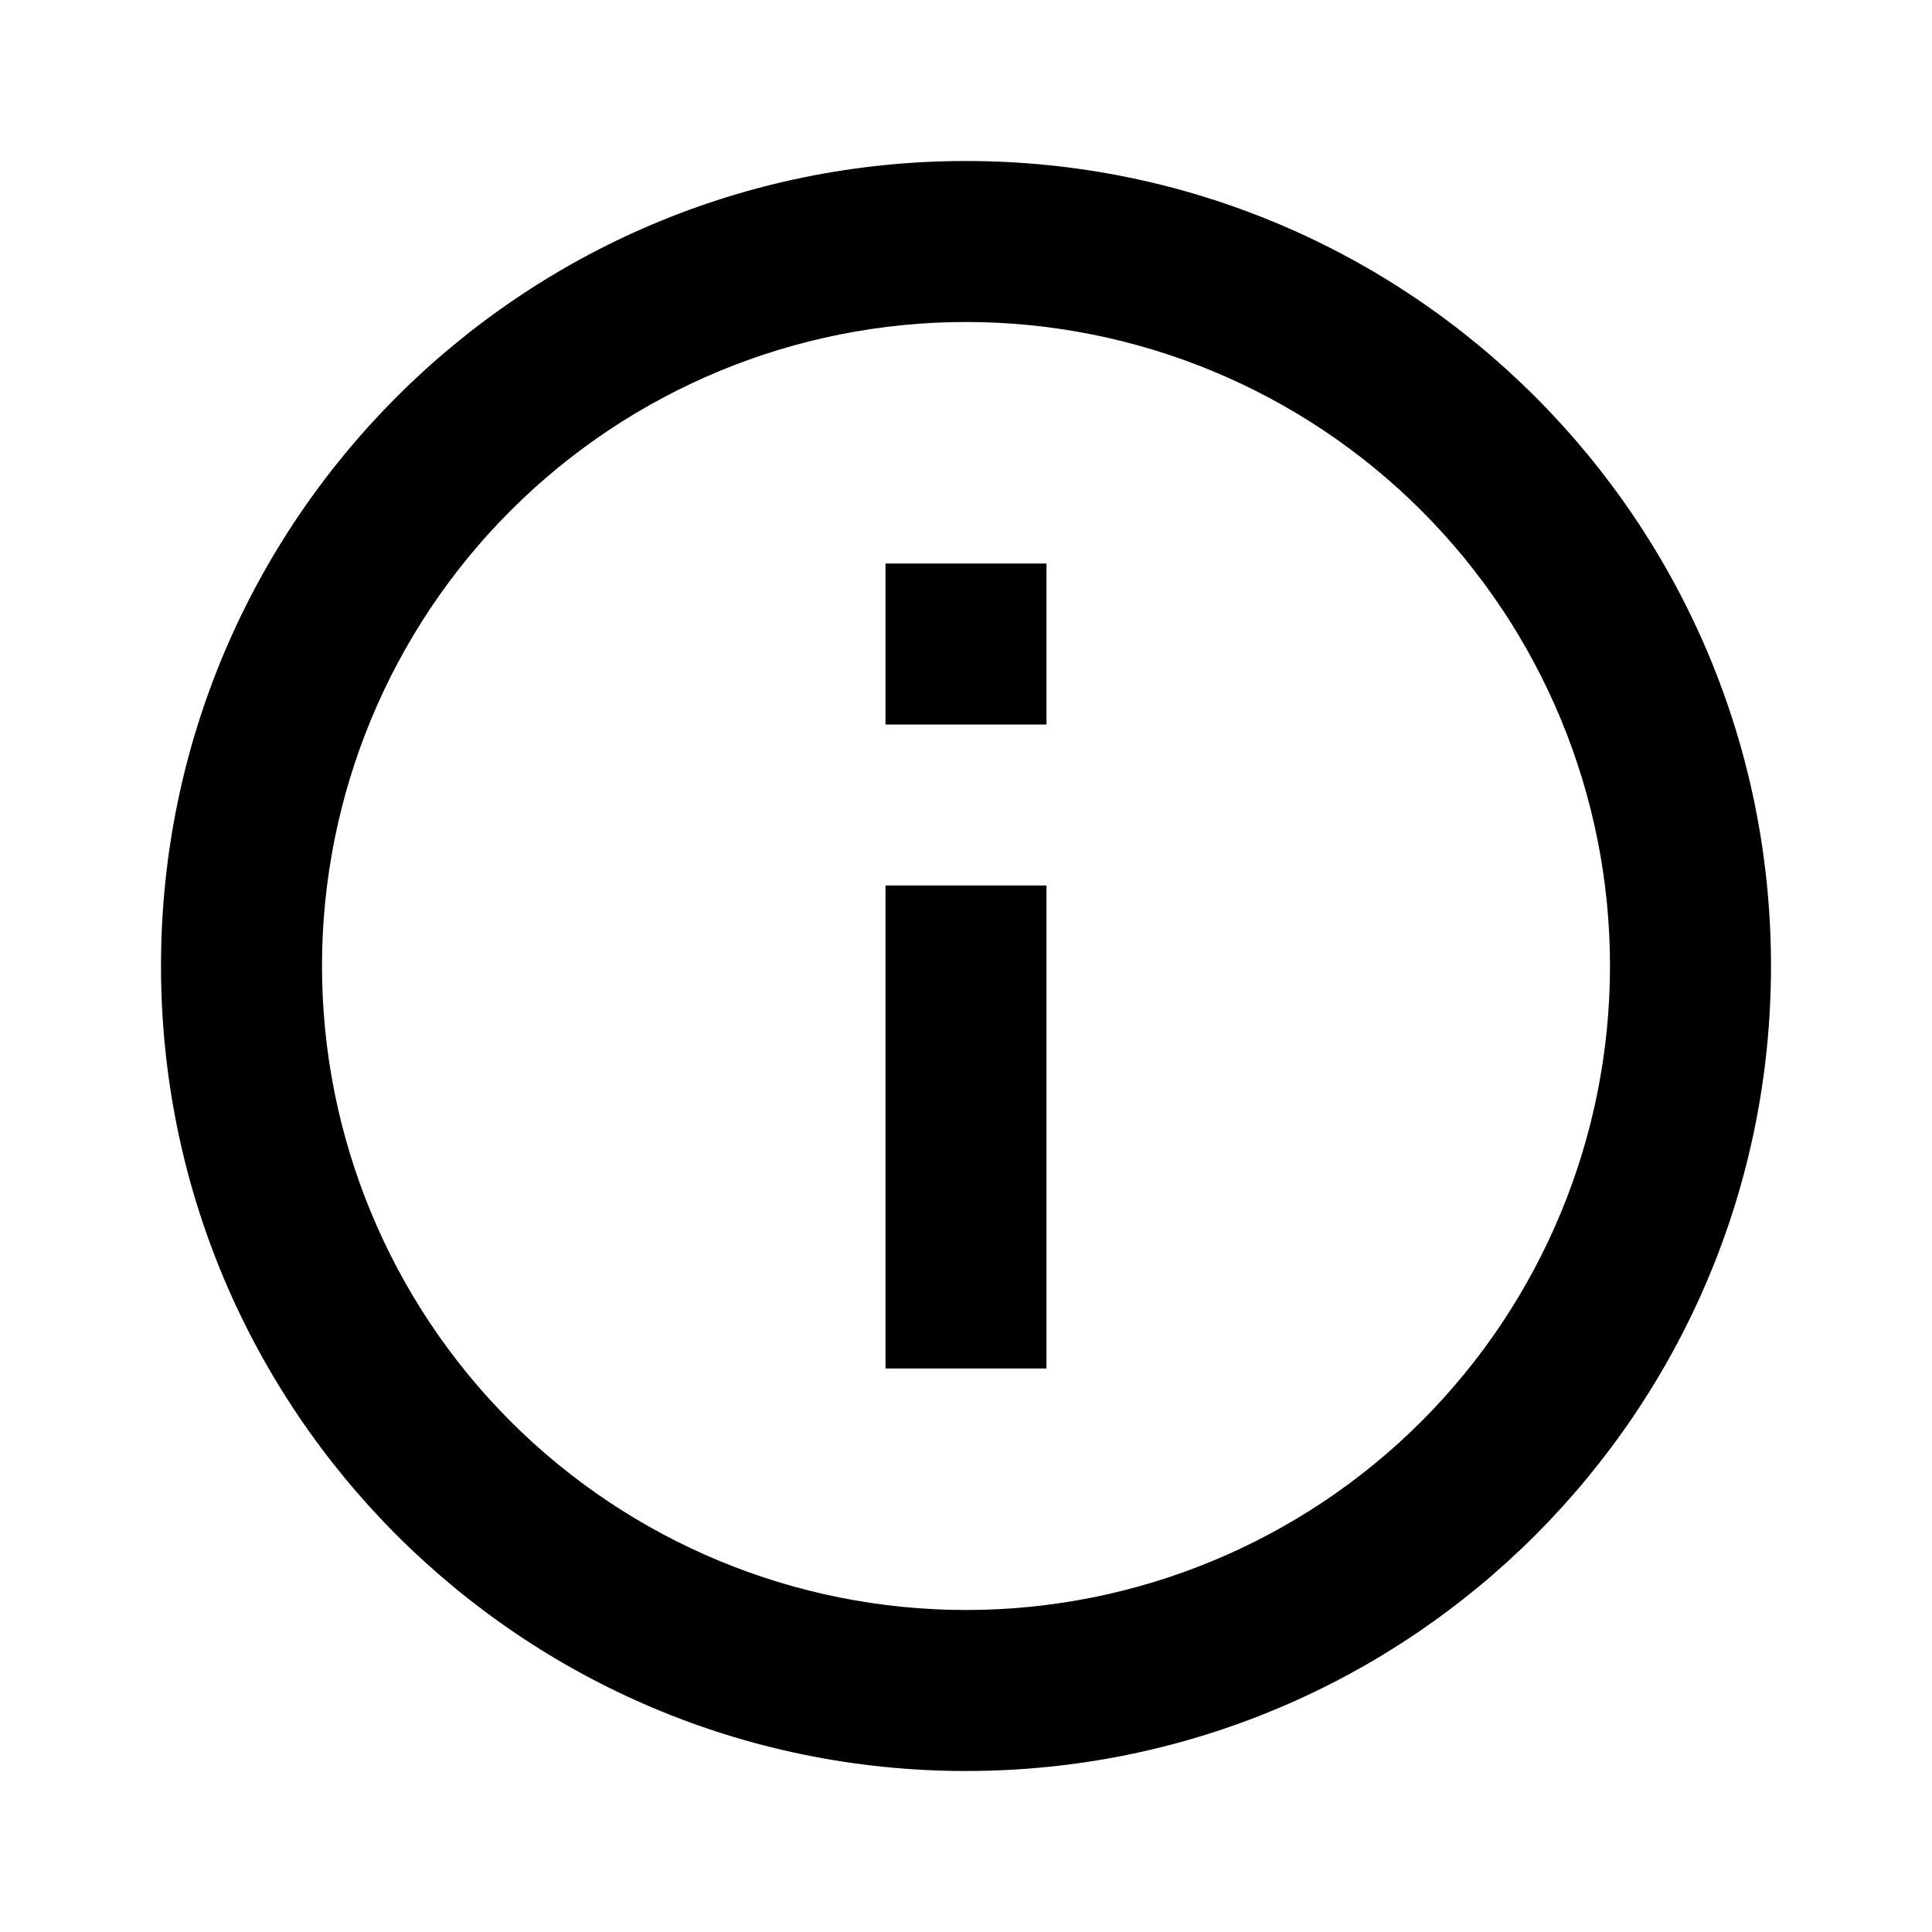
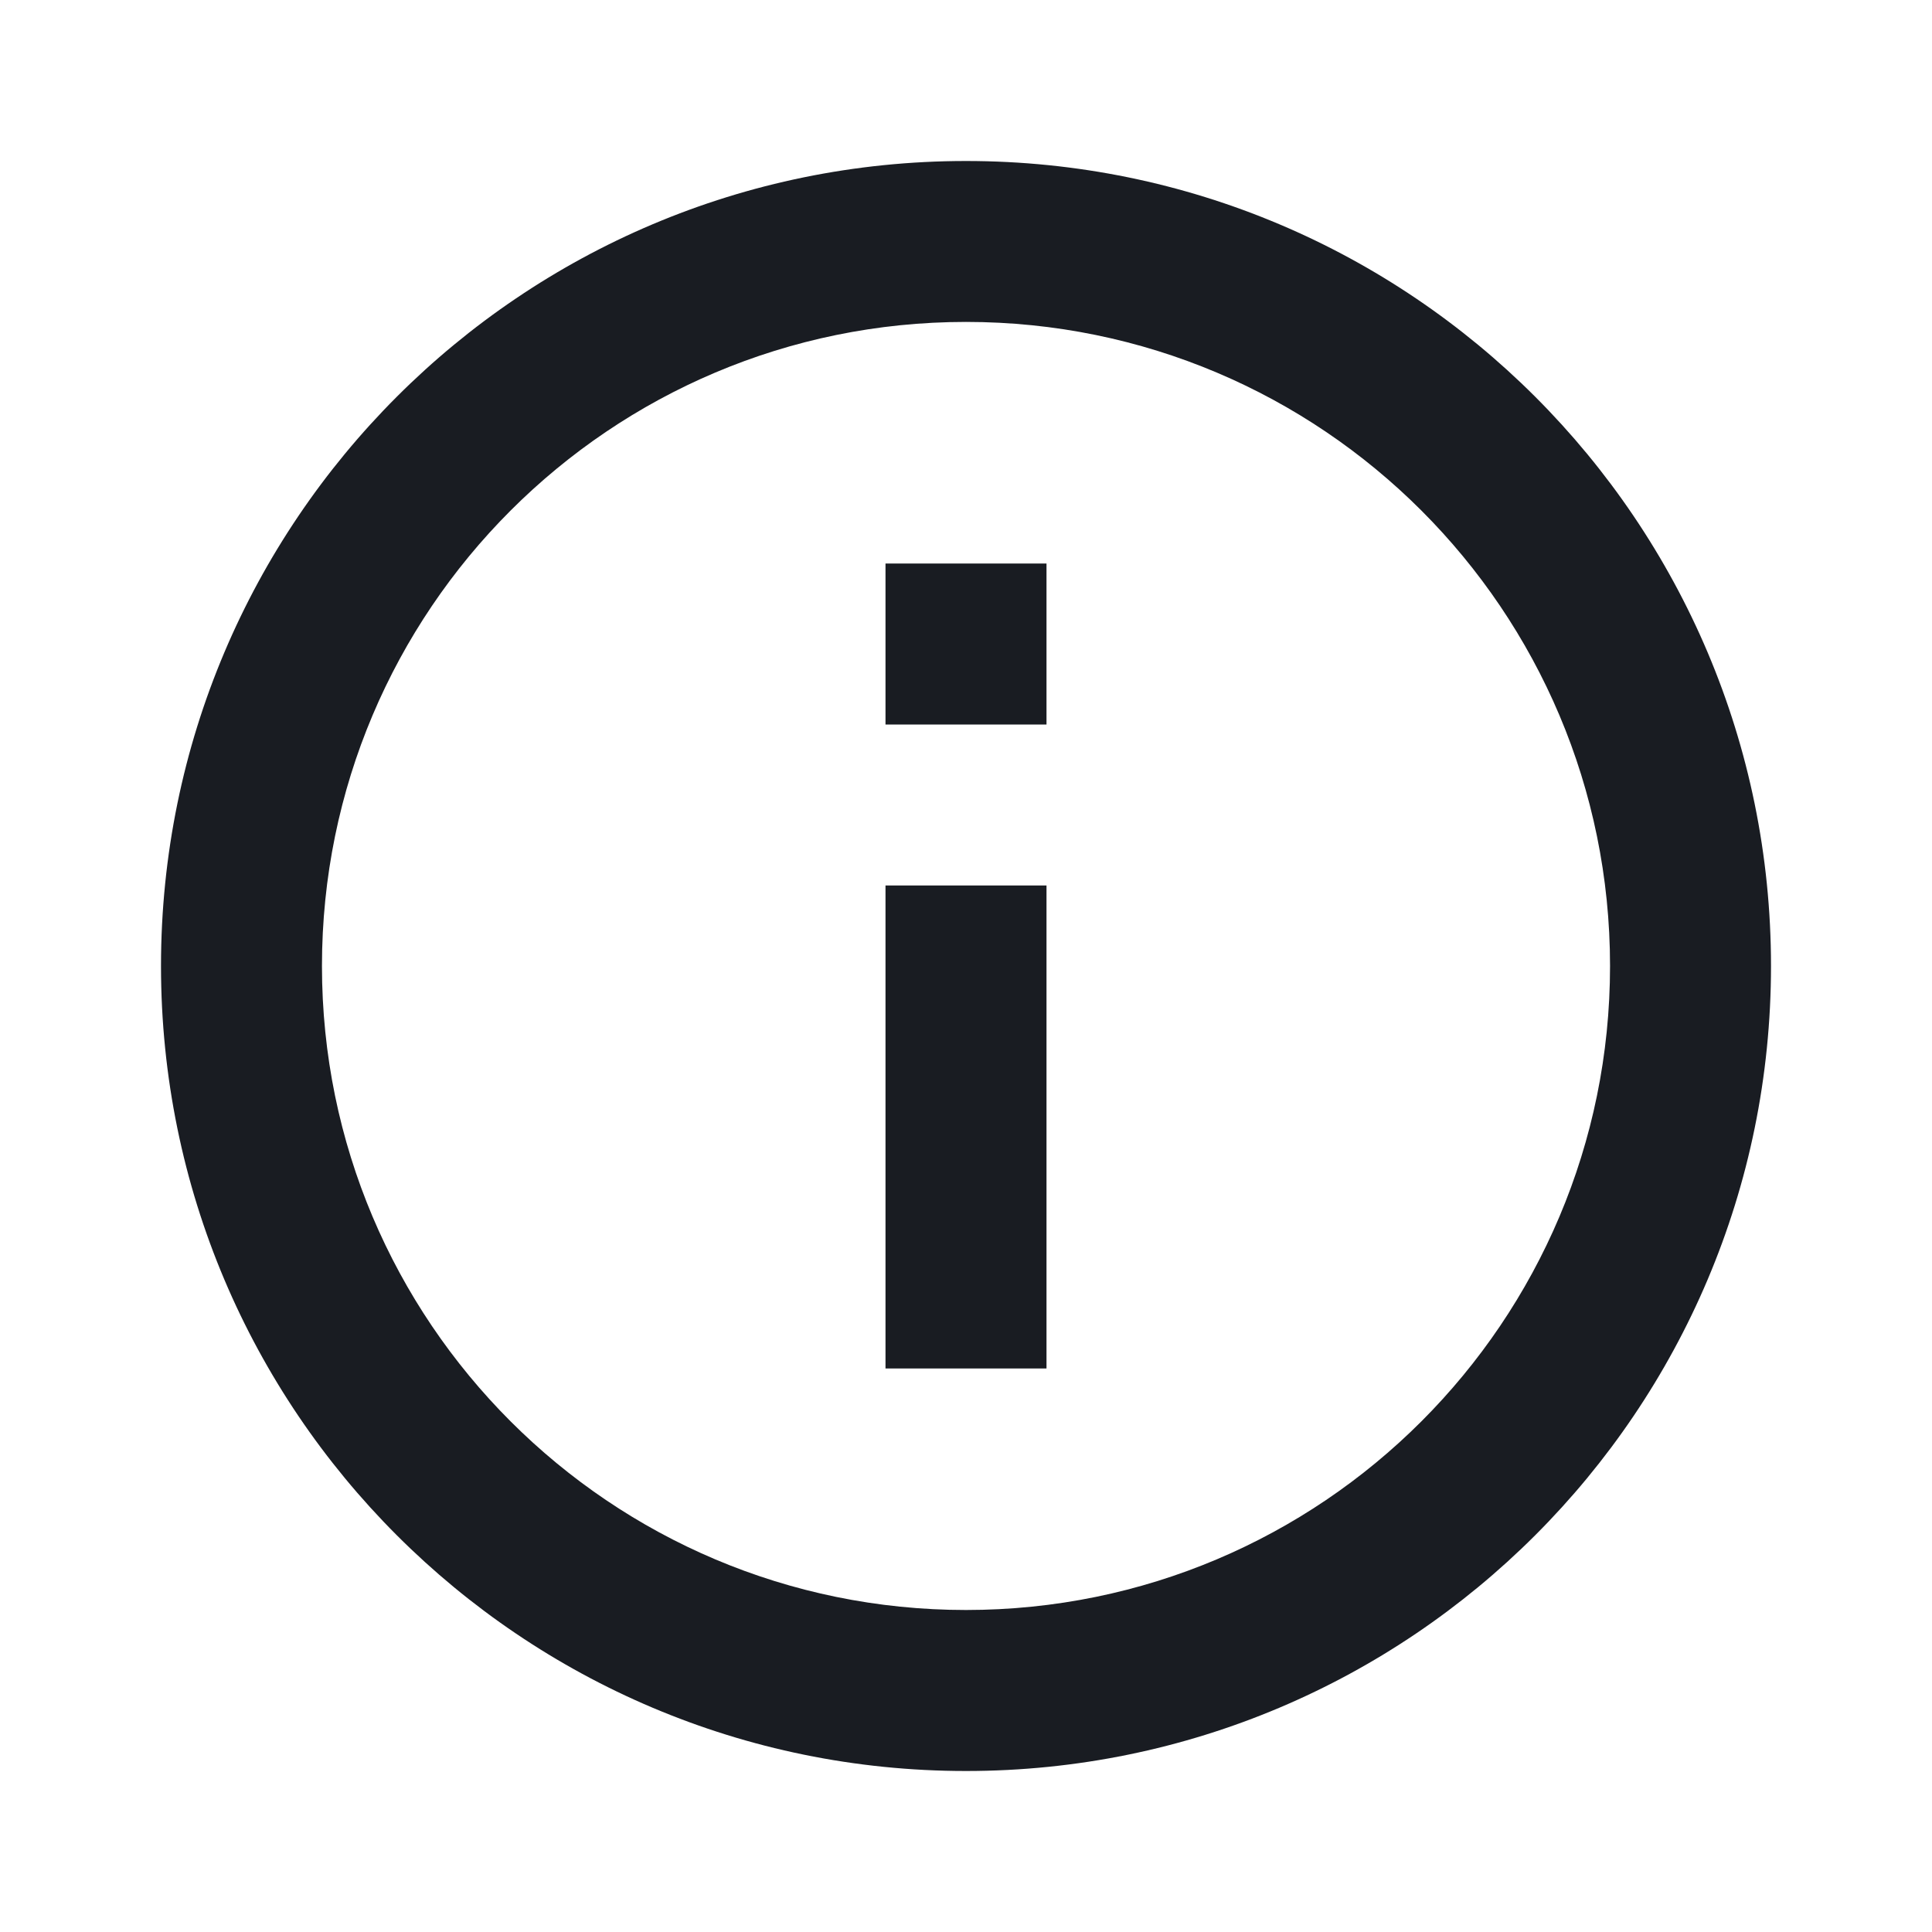
- <svg xmlns="http://www.w3.org/2000/svg" width="24" height="24" viewBox="0 0 24 24">
-   <g id="info">
-     <path id="Vector" d="M12 22C6.477 22 2 17.523 2 12C2 6.477 6.477 2 12 2C17.523 2 22 6.477 22 12C22 17.523 17.523 22 12 22ZM12 20C14.122 20 16.157 19.157 17.657 17.657C19.157 16.157 20 14.122 20 12C20 9.878 19.157 7.843 17.657 6.343C16.157 4.843 14.122 4 12 4C9.878 4 7.843 4.843 6.343 6.343C4.843 7.843 4 9.878 4 12C4 14.122 4.843 16.157 6.343 17.657C7.843 19.157 9.878 20 12 20V20ZM11 7H13V9H11V7ZM11 11H13V17H11V11Z" />
-   </g>
+ <svg xmlns="http://www.w3.org/2000/svg" width="24" height="24" fill="none">
+   <path fill="#191C22" d="M12 22C6.477 22 2 17.523 2 12S6.477 2 12 2s10 4.477 10 10-4.477 10-10 10Zm0-2a8 8 0 1 0 0-16.001A8 8 0 0 0 12 20ZM11 7h2v2h-2V7Zm0 4h2v6h-2v-6Z" />
</svg>
